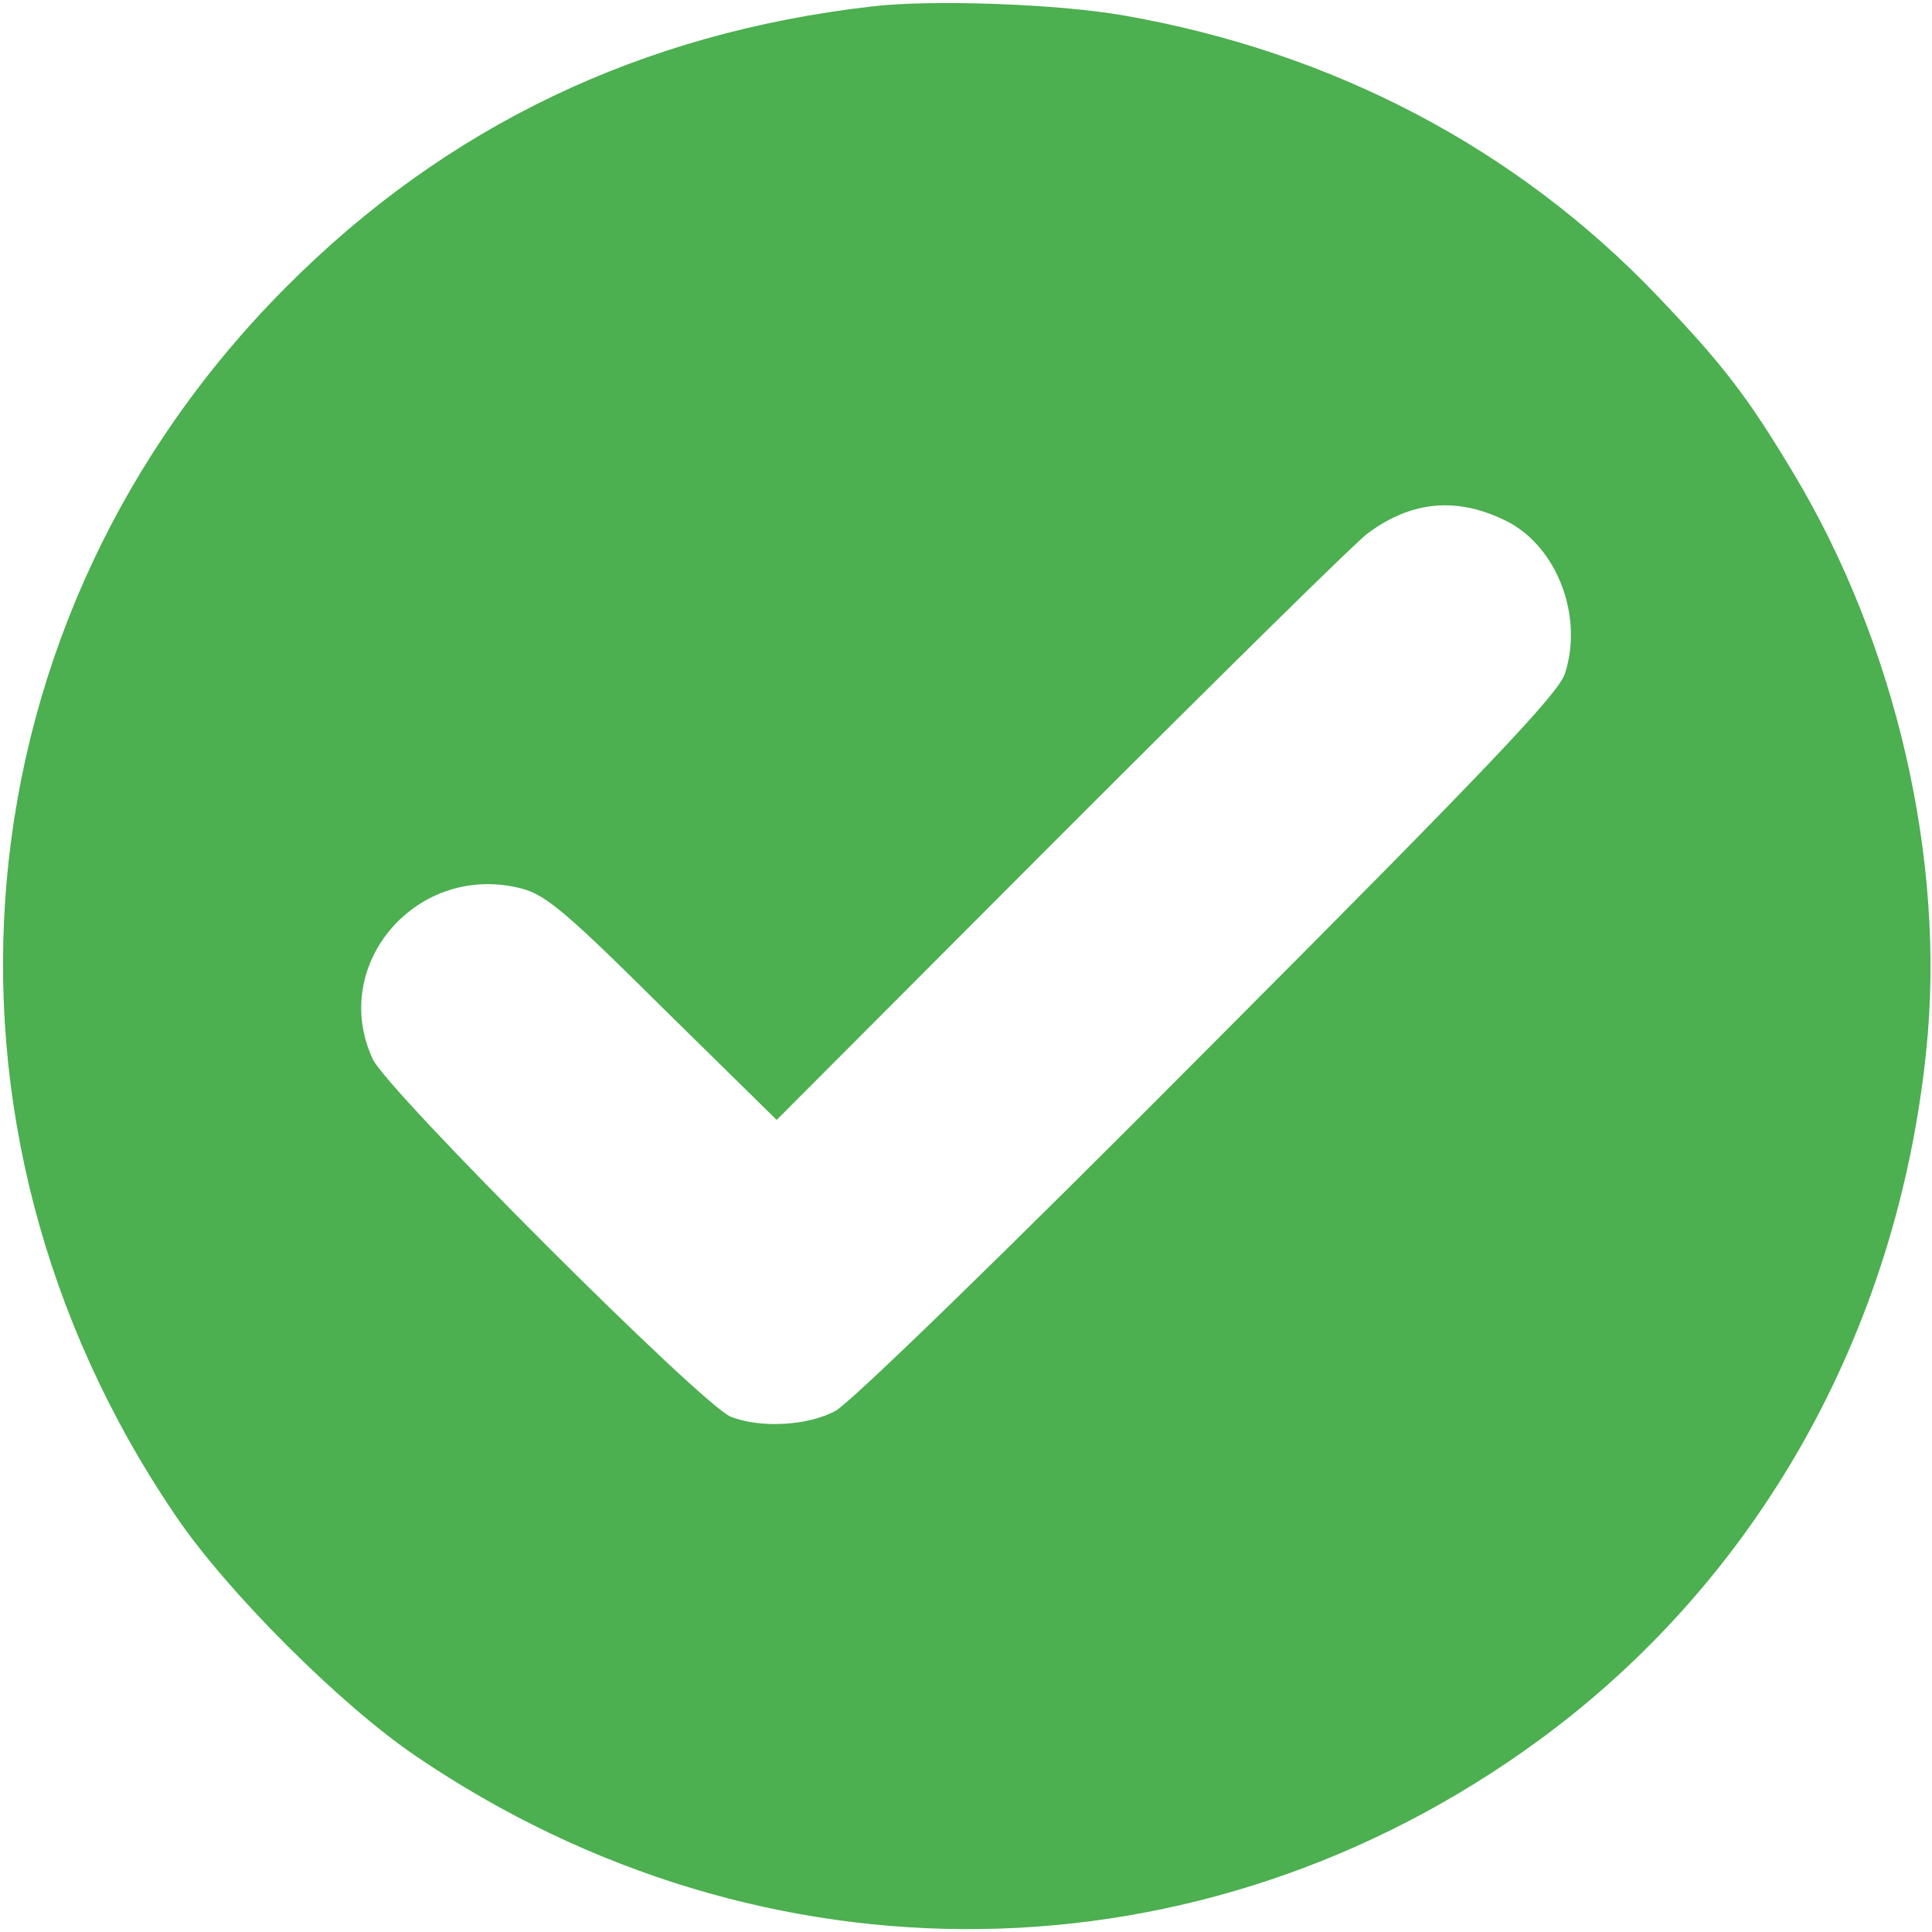
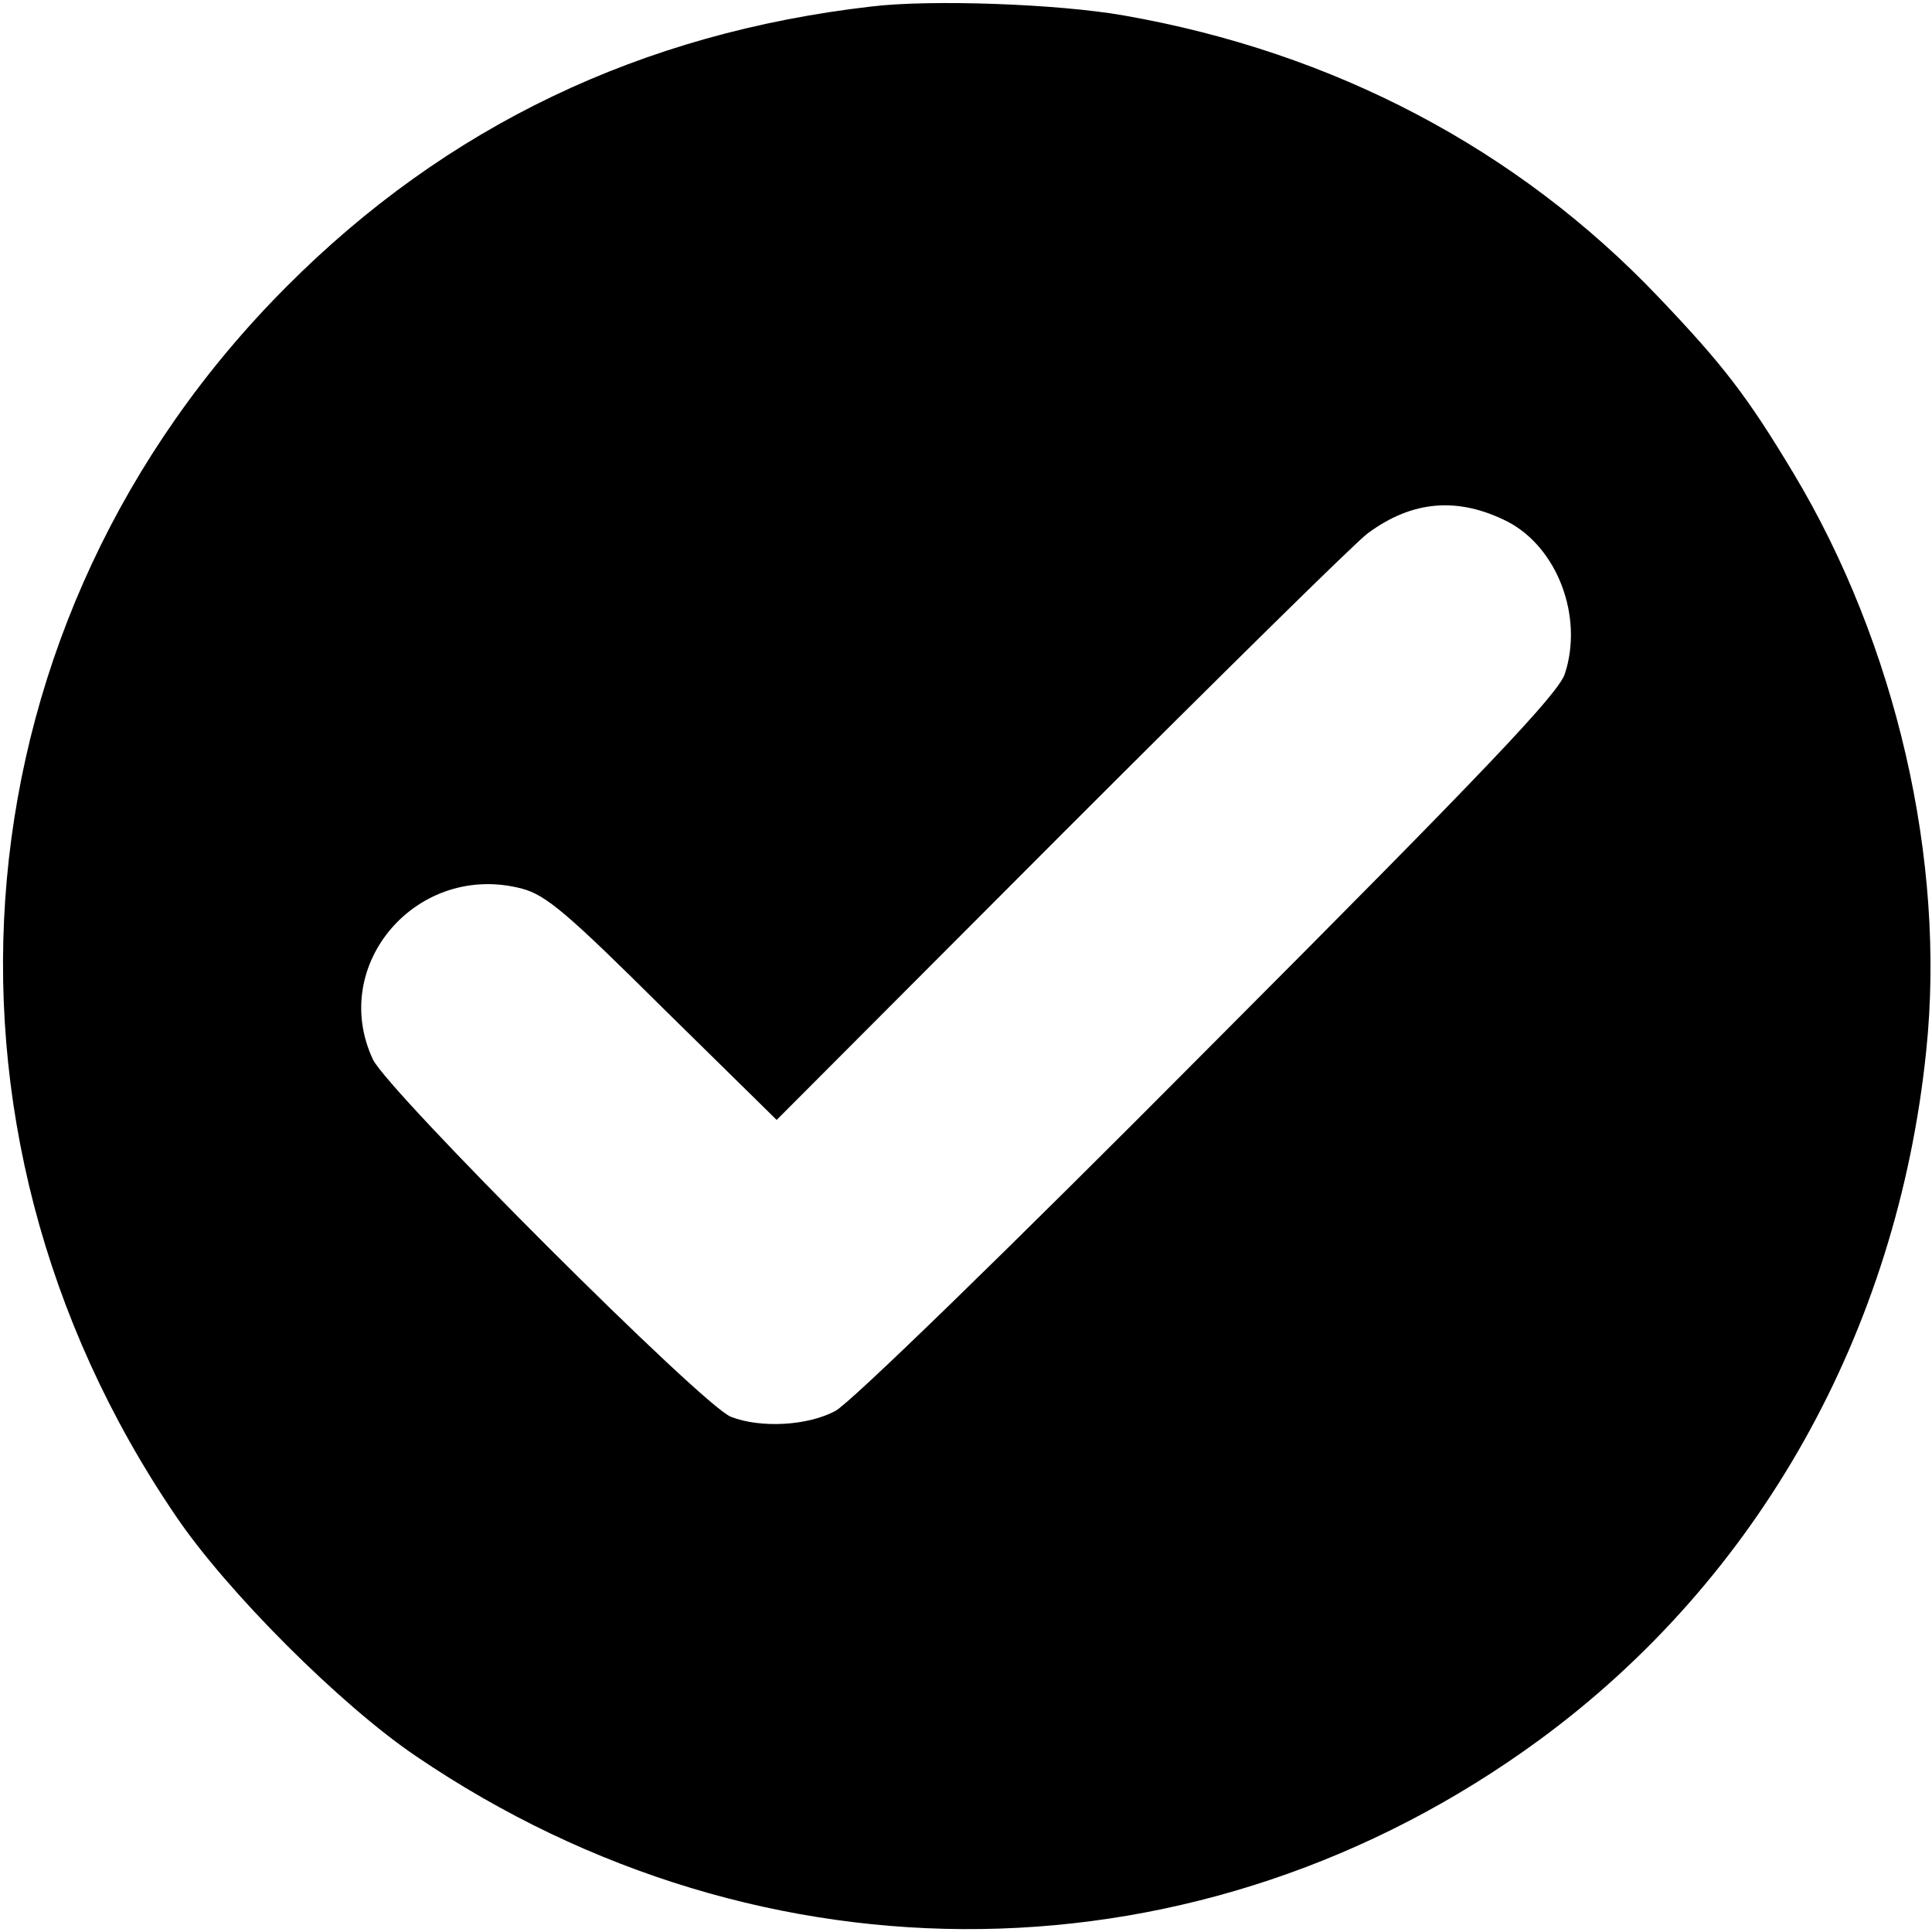
<svg xmlns="http://www.w3.org/2000/svg" version="1.0" width="300pt" height="300pt" viewBox="0 0 300 300" preserveAspectRatio="xMidYMid meet">
  <g transform="translate(0,300) scale(0.1,-0.1)" fill="#4caf50" stroke="none">
-     <path d="M1354 2990 c-358 -41 -661 -186 -909 -435 -515 -516 -586 -1301 -172 -1909 79 -117 256 -294 373 -373 540 -367 1222 -357 1744 25 341 250 556 634 601 1070 31 296 -47 632 -206 897 -72 120 -109 168 -210 274 -219 230 -504 380 -830 437 -102 18 -299 25 -391 14z m987 -800 c77 -40 118 -147 89 -236 -10 -31 -120 -147 -554 -582 -310 -312 -557 -552 -579 -563 -43 -23 -116 -27 -162 -9 -43 16 -532 505 -556 555 -69 148 70 308 232 265 37 -10 70 -38 219 -186 l176 -173 444 445 c245 245 458 455 474 466 69 51 140 57 217 18z" />
+     <path d="M1354 2990 c-358 -41 -661 -186 -909 -435 -515 -516 -586 -1301 -172 -1909 79 -117 256 -294 373 -373 540 -367 1222 -357 1744 25 341 250 556 634 601 1070 31 296 -47 632 -206 897 -72 120 -109 168 -210 274 -219 230 -504 380 -830 437 -102 18 -299 25 -391 14z m987 -800 c77 -40 118 -147 89 -236 -10 -31 -120 -147 -554 -582 -310 -312 -557 -552 -579 -563 -43 -23 -116 -27 -162 -9 -43 16 -532 505 -556 555 -69 148 70 308 232 265 37 -10 70 -38 219 -186 l176 -173 444 445 c245 245 458 455 474 466 69 51 140 57 217 18z" fill="#000000" />
  </g>
</svg>
